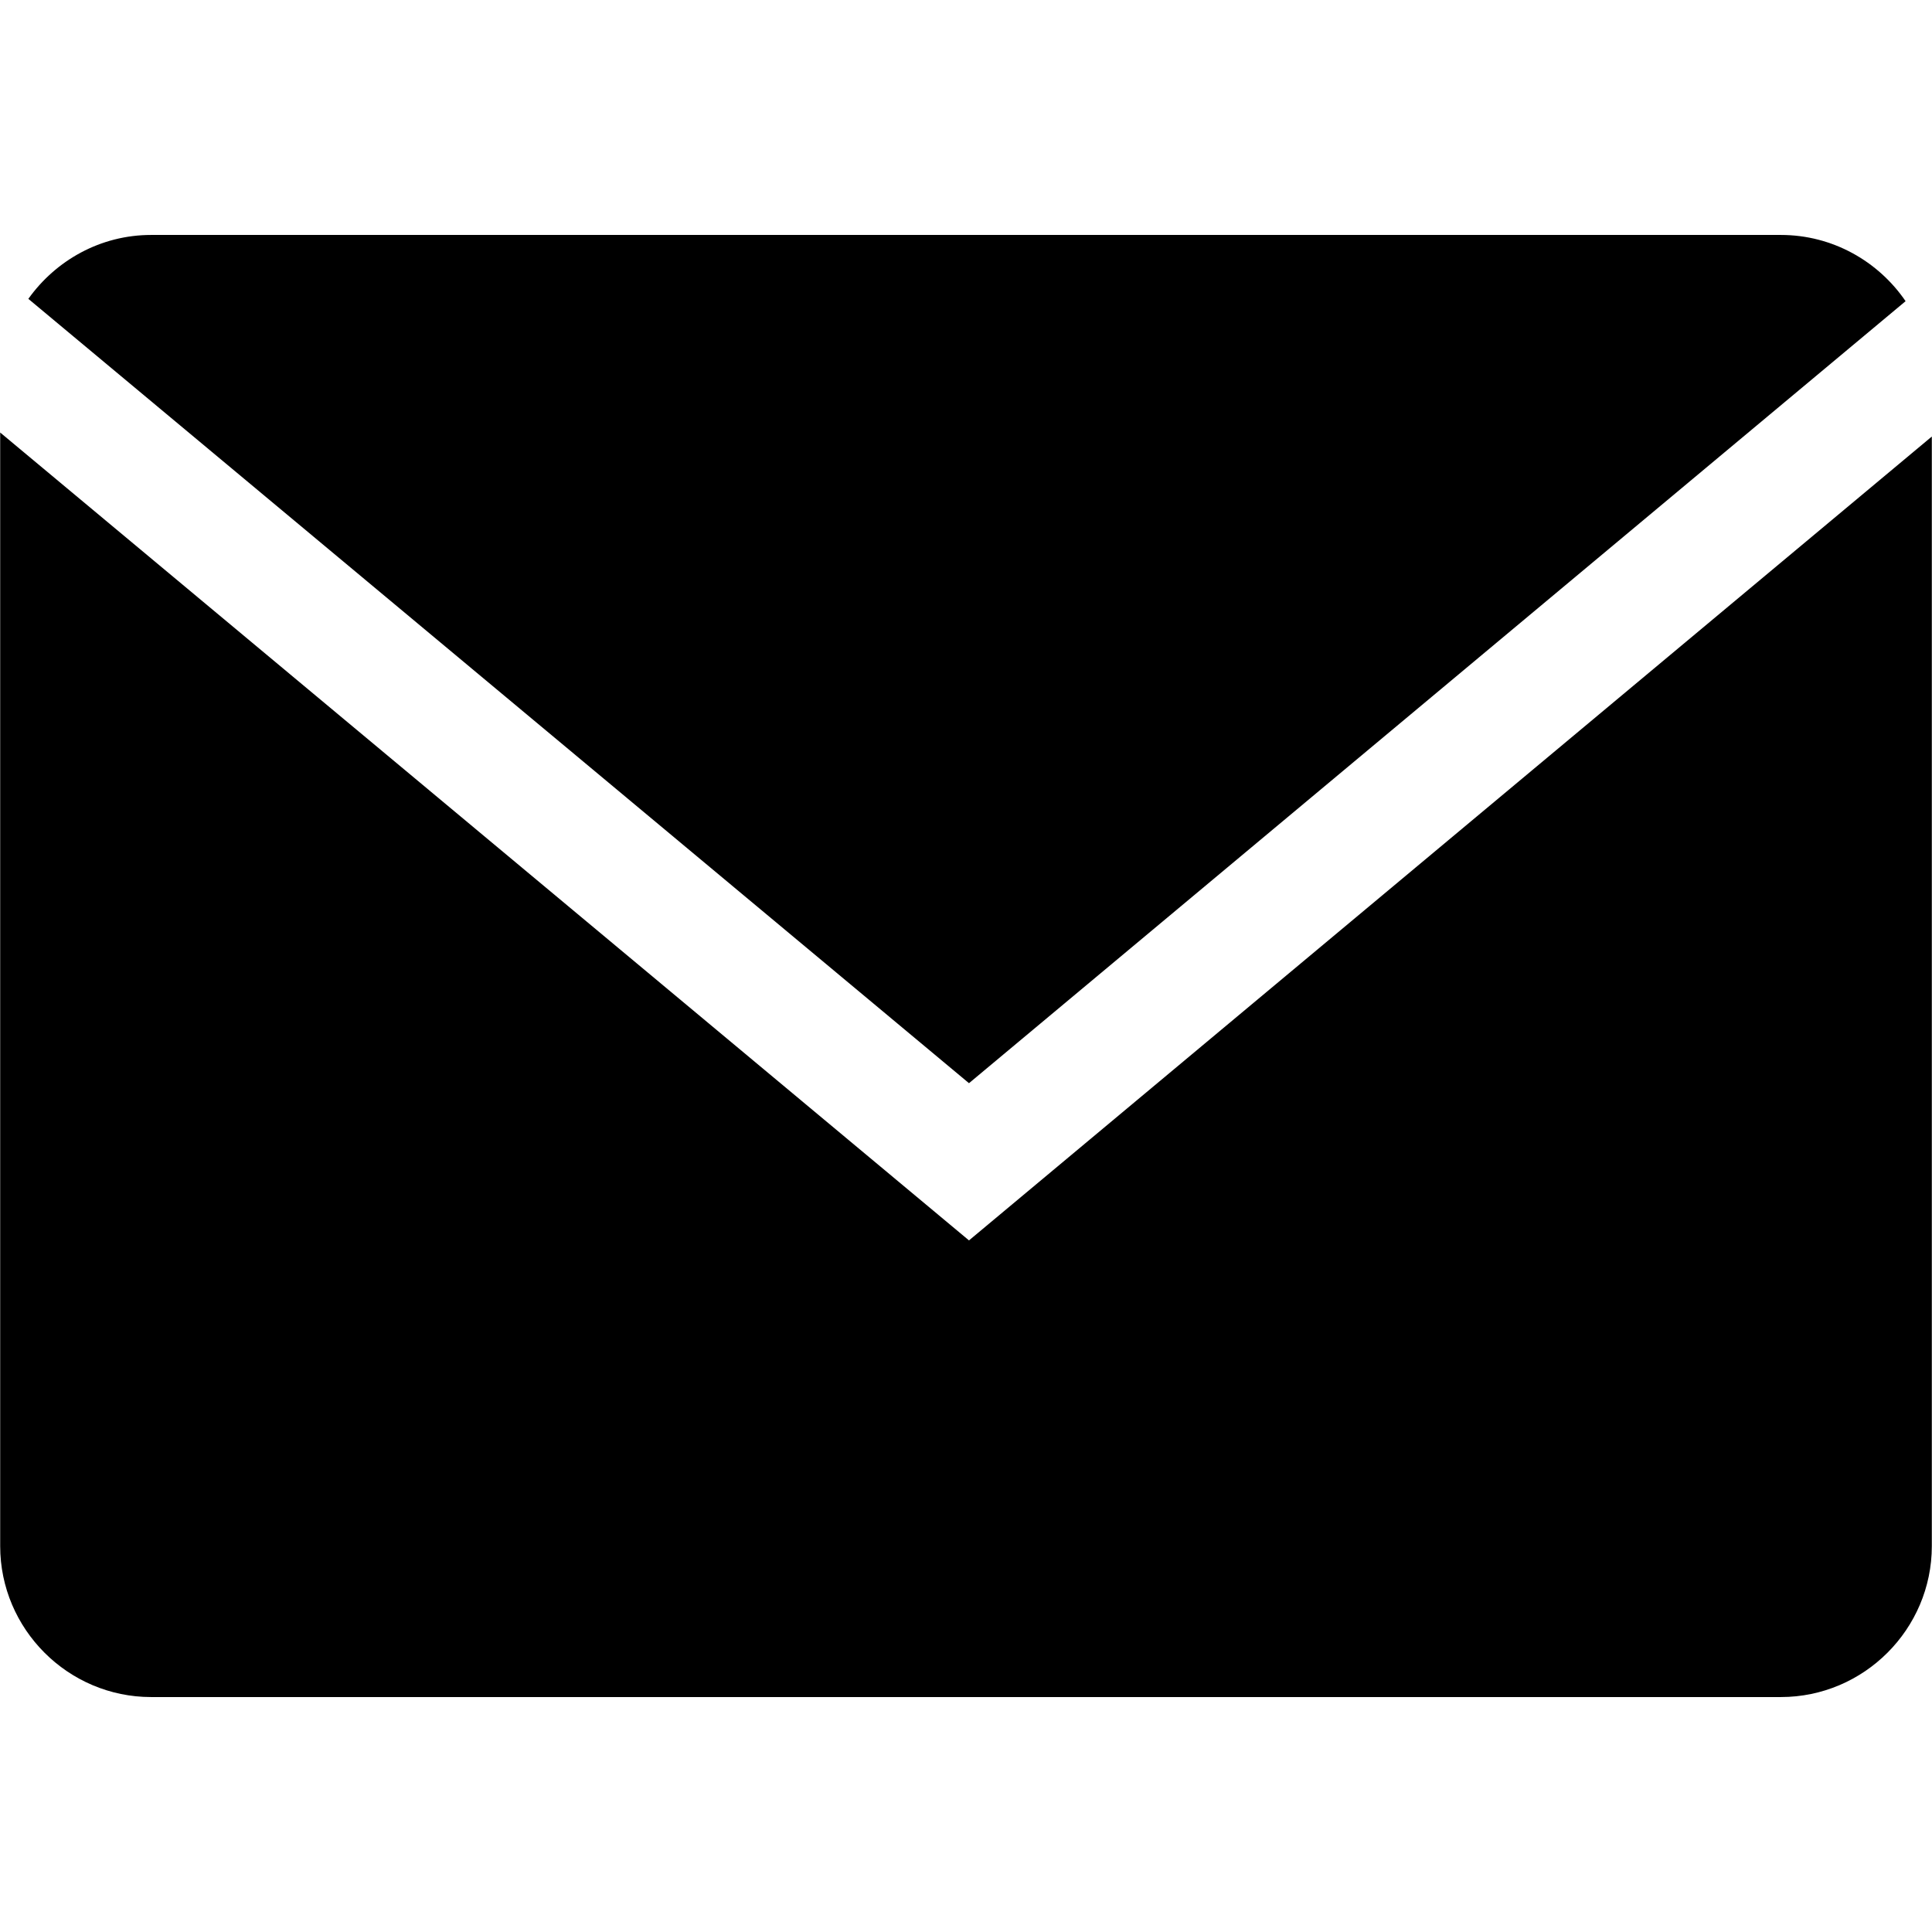
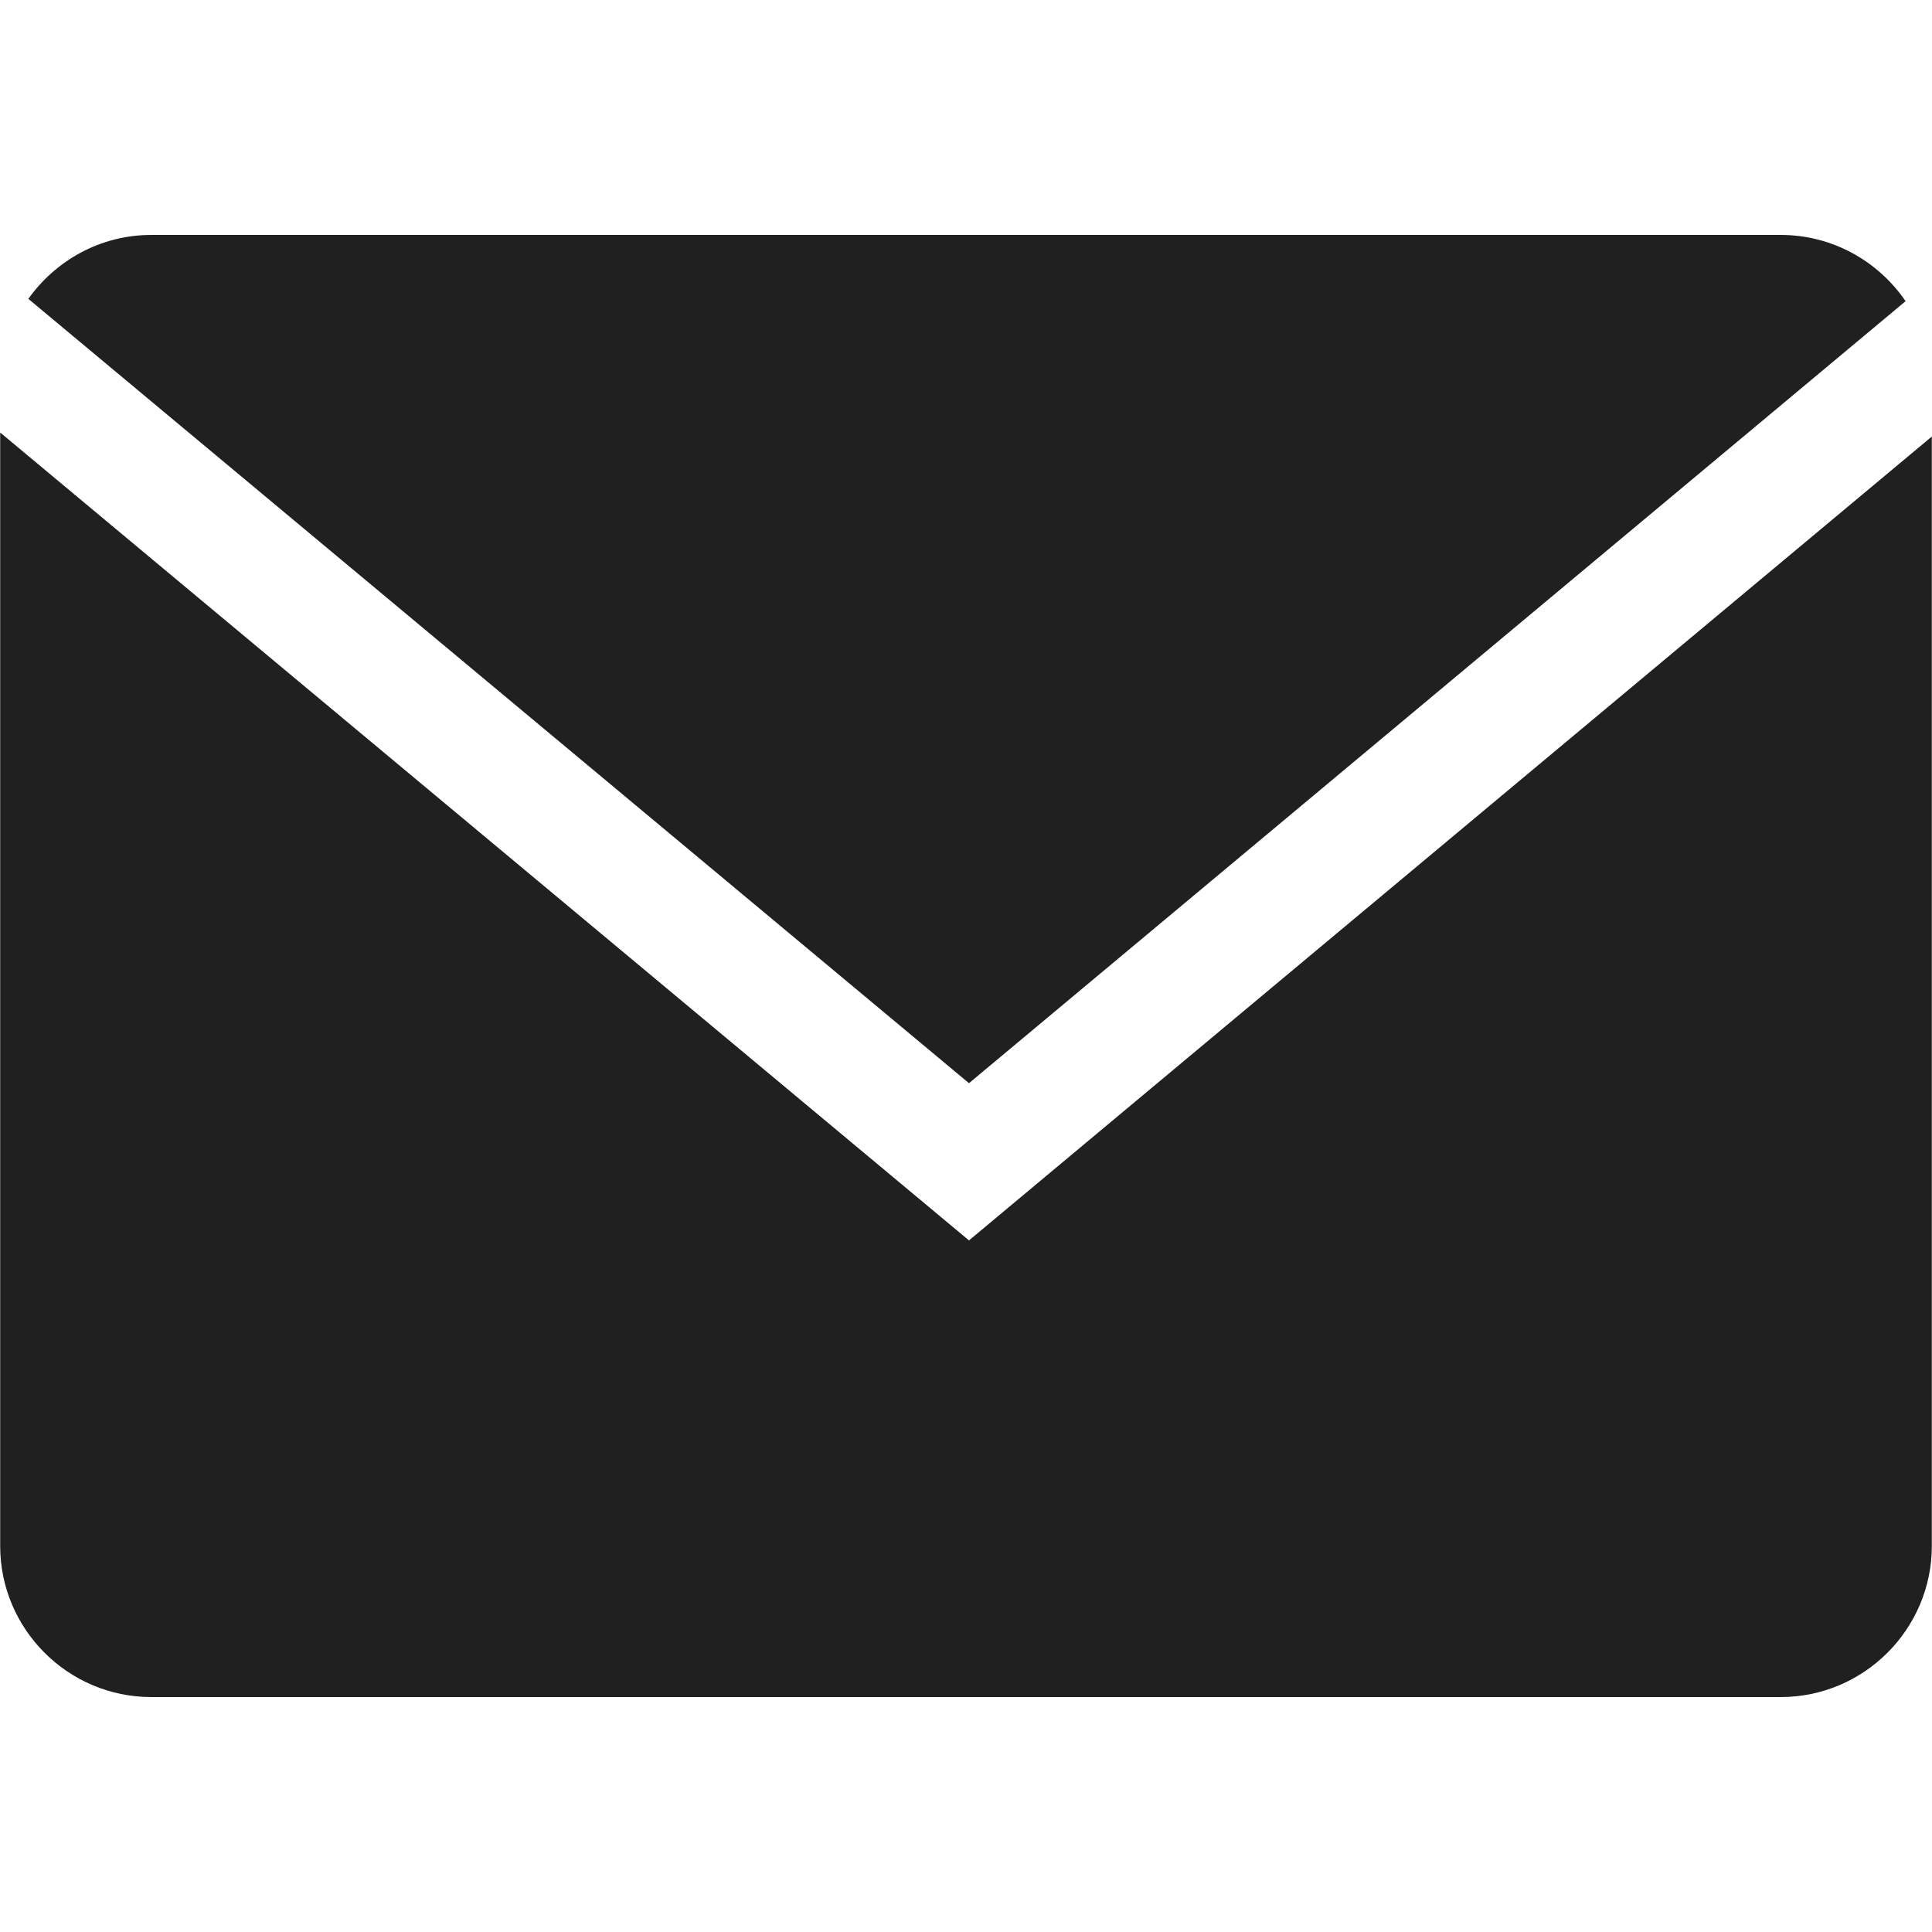
- <svg xmlns="http://www.w3.org/2000/svg" enable-background="new 0 0 64 64" fill="black" version="1.1" viewBox="0 0 64 64" xml:space="preserve">
+ <svg xmlns="http://www.w3.org/2000/svg" enable-background="new 0 0 64 64" fill="rgb(32, 32, 32)" version="1.1" viewBox="0 0 64 64" xml:space="preserve">
  <g id="Glyph_copy_2">
    <path d="M63.125,9.977c-0.902-1.321-2.419-2.194-4.131-2.194H5.006c-1.676,0-3.158,0.842-4.067,2.117l31.16,25.982L63.125,9.977z" />
    <path d="M0.006,14.328v36.889c0,2.75,2.25,5,5,5h53.988c2.75,0,5-2.25,5-5V14.461L32.099,41.09L0.006,14.328z" />
  </g>
</svg>
